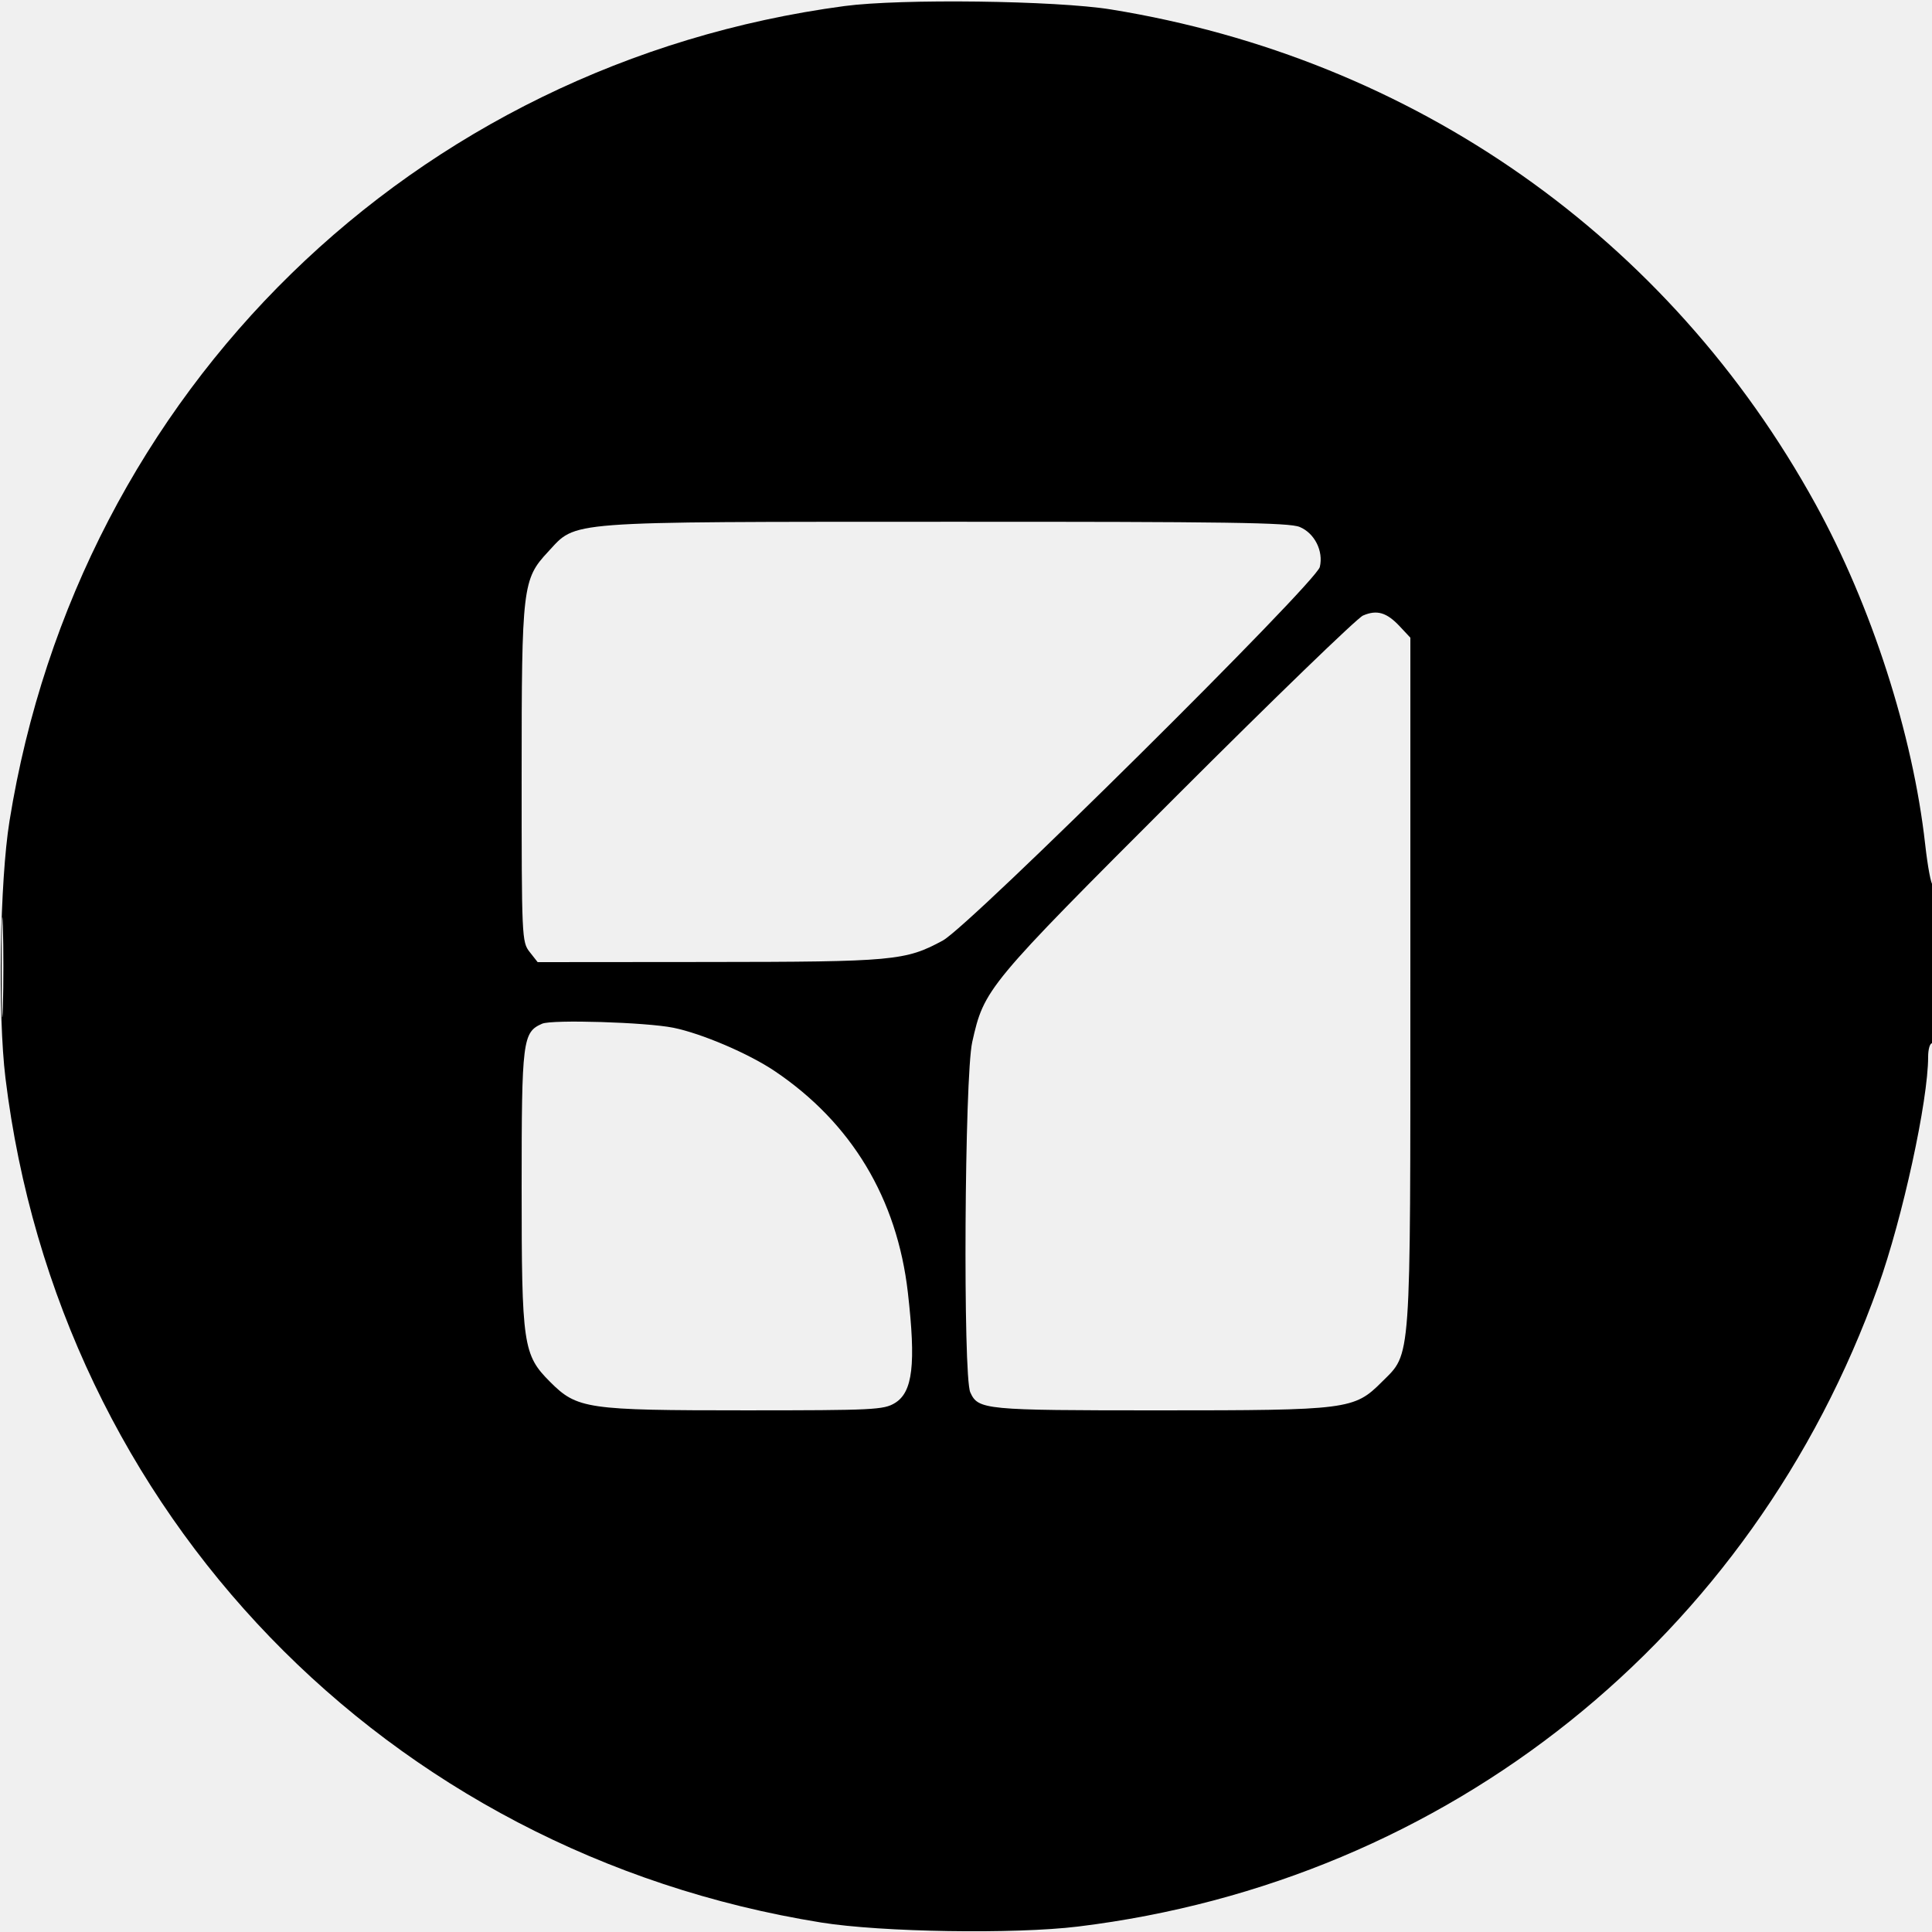
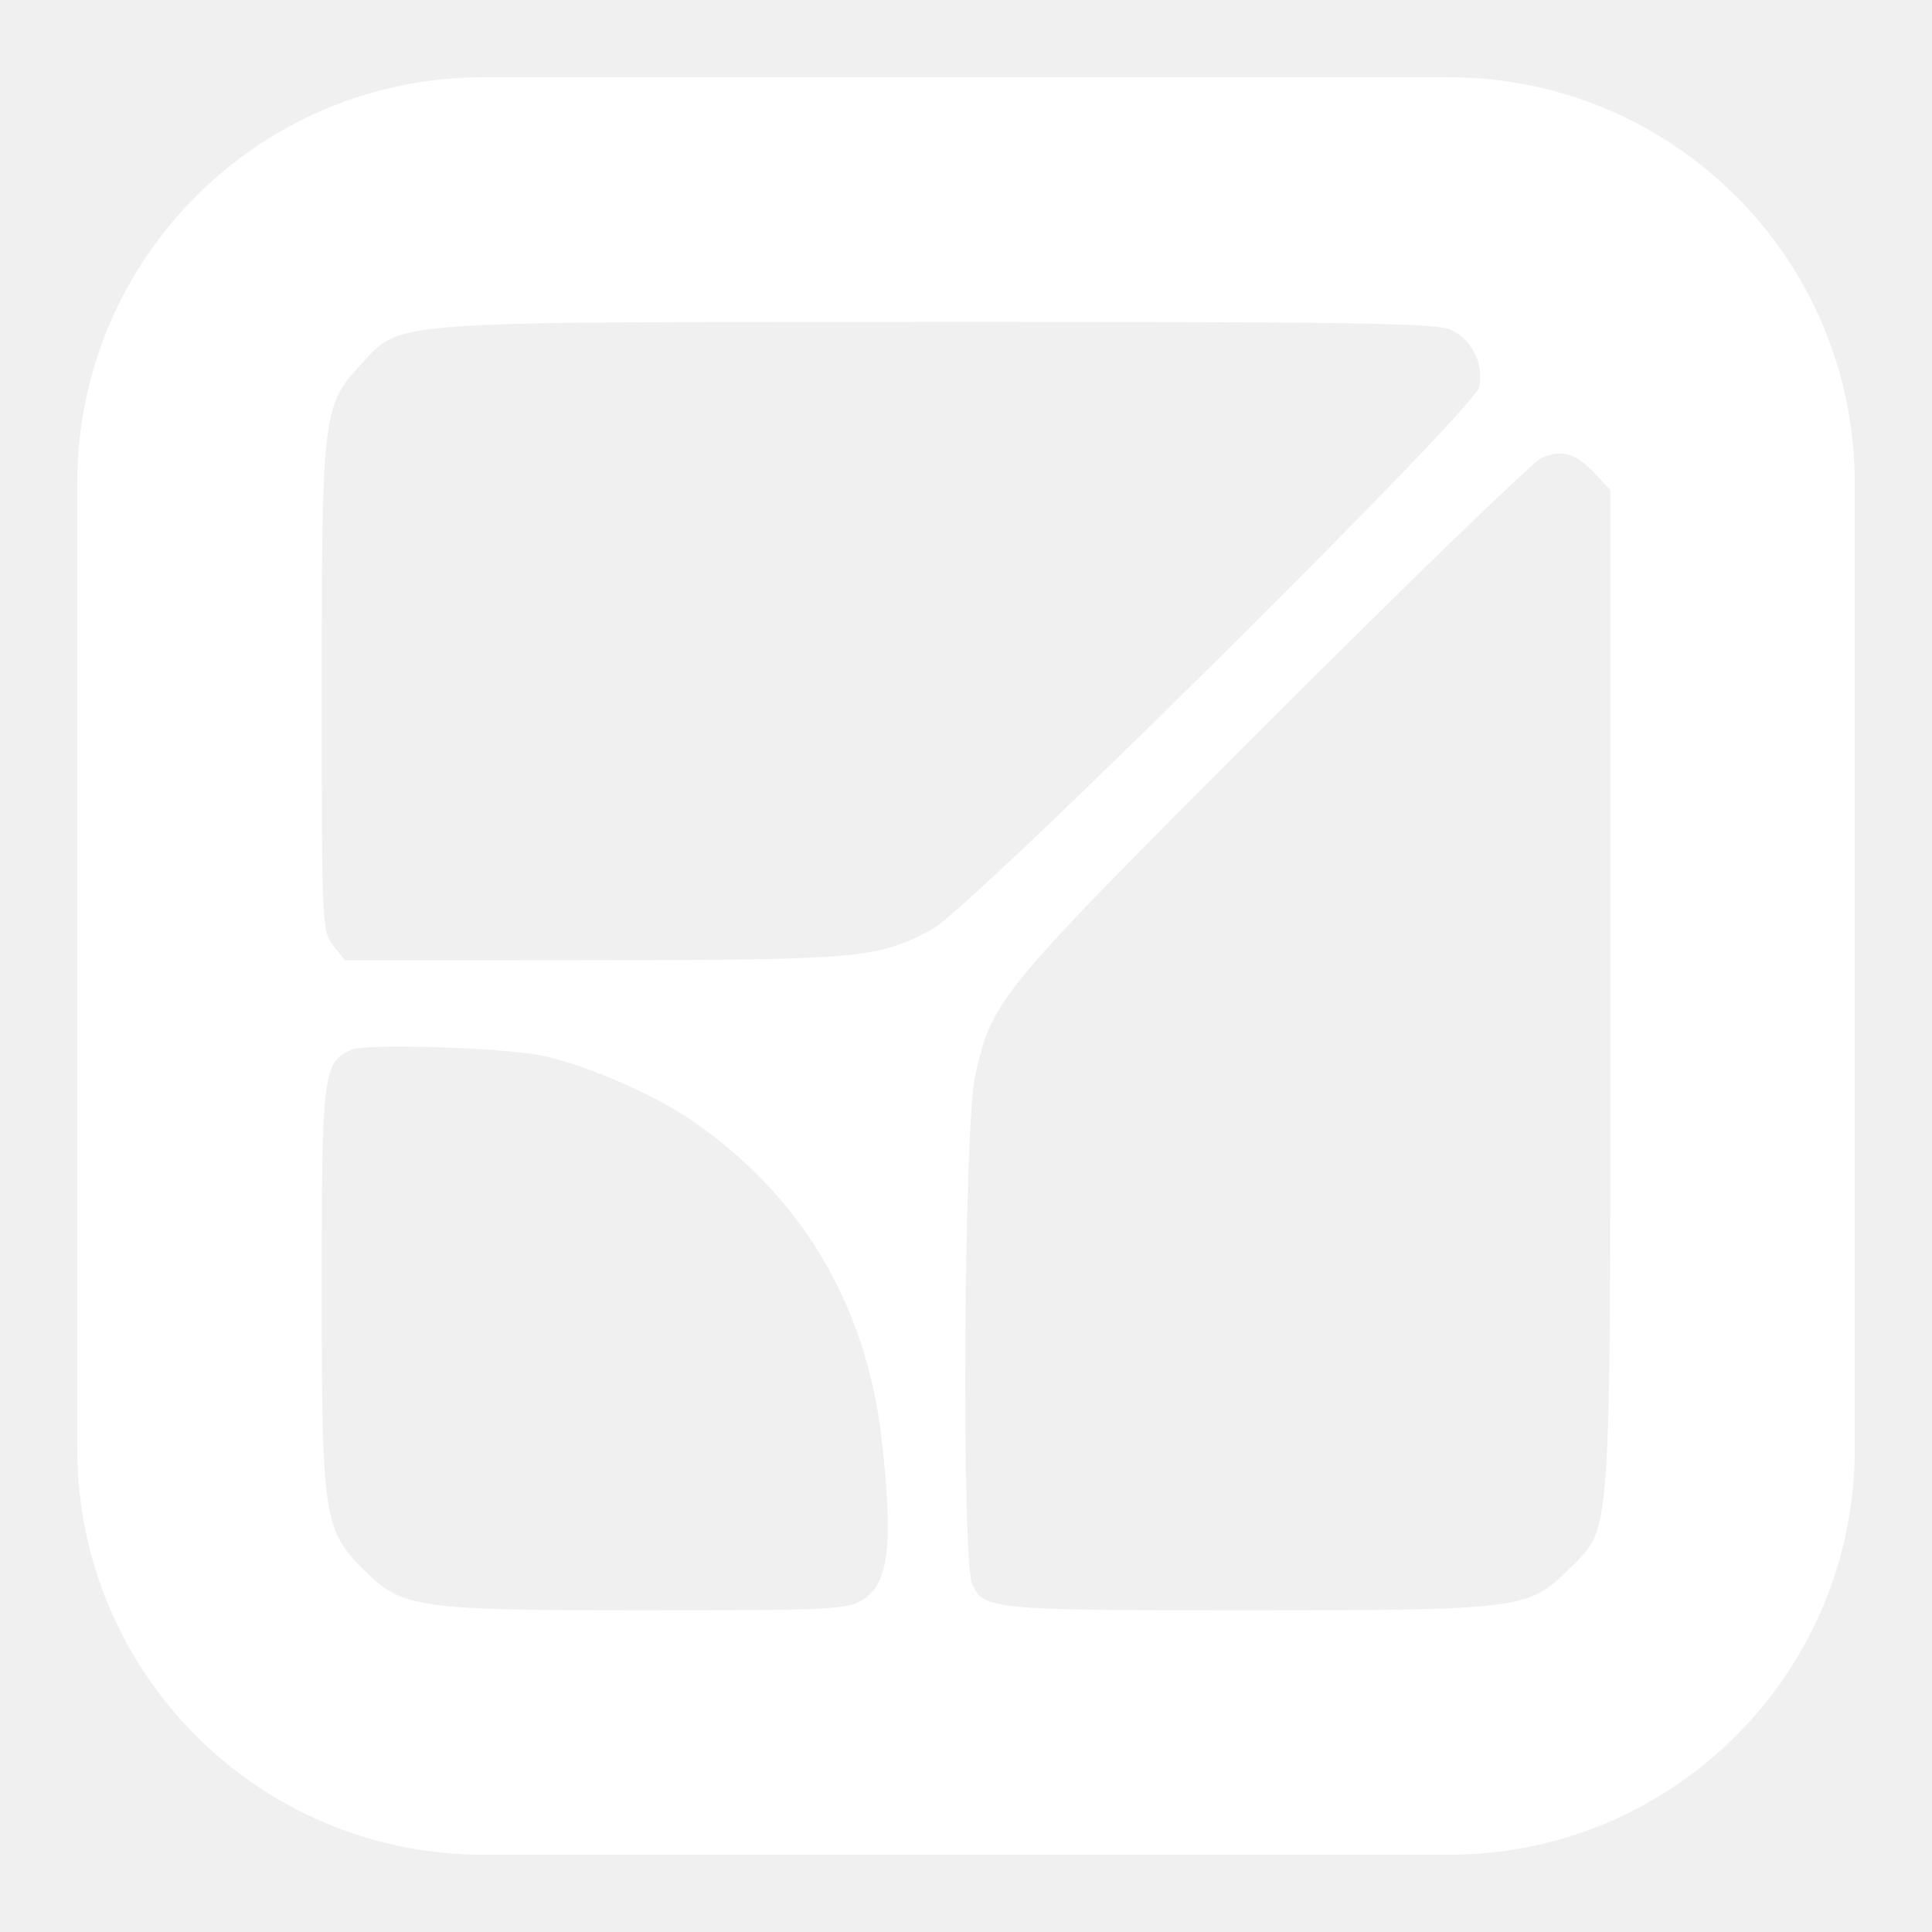
- <svg xmlns="http://www.w3.org/2000/svg" viewBox="0 0 500 500" version="1.1" width="500" height="500">
-   <path d="M 218.564 1.565 C 107.025 16.459, 20.368 101.041, 2.456 212.5 C -0.054 228.116, -0.594 262.57, 1.413 279 C 15.176 391.65, 99.993 479.464, 212.5 497.544 C 228.116 500.054, 262.57 500.594, 279 498.587 C 374.769 486.887, 453.554 423.859, 486.056 332.943 C 492.382 315.246, 499 284.86, 499 273.507 C 499 271.578, 499.45 270, 500 270 C 500.634 270, 501 262.5, 501 249.5 C 501 238.225, 500.641 229, 500.202 229 C 499.764 229, 498.877 224.275, 498.232 218.501 C 495.05 190.029, 484.346 156.807, 469.877 130.5 C 431.912 61.47, 365.943 15.149, 287.5 2.443 C 273.282 0.14, 233.071 -0.372, 218.564 1.565 M 336.36 136.377 C 340.221 137.99, 342.547 142.614, 341.568 146.731 C 340.595 150.821, 251.038 239.573, 244.04 243.382 C 234.369 248.646, 231.322 248.926, 183.323 248.964 L 139.145 249 137.073 246.365 C 135.048 243.792, 135 242.72, 135 200.547 C 135 151.84, 135.231 149.891, 141.837 142.809 C 149.376 134.727, 144.841 135.07, 244.782 135.033 C 317.543 135.006, 333.644 135.242, 336.36 136.377 M 362.25 162.094 L 365 165.032 365 253.834 C 365 354.162, 365.298 349.965, 357.632 357.632 C 350.457 364.806, 348.938 365, 299.866 365 C 254.675 365, 253.167 364.856, 251.11 360.343 C 249.188 356.125, 249.615 278.618, 251.609 269.697 C 254.697 255.881, 255.279 255.181, 304.527 205.945 C 329.528 180.95, 351.224 159.962, 352.741 159.304 C 356.339 157.743, 358.874 158.487, 362.25 162.094 M 0.423 250.5 C 0.424 262.05, 0.57 266.638, 0.747 260.696 C 0.924 254.753, 0.923 245.303, 0.745 239.696 C 0.567 234.088, 0.422 238.95, 0.423 250.5 M 174.265 265.98 C 181.586 267.463, 193.75 272.66, 200.454 277.169 C 220.367 290.563, 232.17 310.177, 234.954 334.5 C 237.074 353.031, 236.225 360.282, 231.604 363.1 C 228.712 364.863, 226.066 364.993, 192.932 364.996 C 151.838 365.001, 149.379 364.642, 142.368 357.632 C 135.364 350.627, 135 348.14, 135 307.269 C 135 269.177, 135.255 267.143, 140.302 264.936 C 142.879 263.809, 167.249 264.558, 174.265 265.98" stroke="none" fill="#000000" fill-rule="evenodd" data-fill-layer-id="trace-color" />
+ <svg xmlns="http://www.w3.org/2000/svg" viewBox="0 0 500 500" width="500" height="500">
+   <defs>
+     <mask id="icon-mask" maskUnits="userSpaceOnUse">
+       <rect width="500" height="500" fill="black" />
+       <rect x="20" y="20" width="460" height="460" rx="105" ry="105" fill="white" />
+       <g transform="translate(250 250) scale(1.45) translate(-250 -250)" fill="black">
+         <path d="M336.36 136.377           C340.221 137.99 342.547 142.614 341.568 146.731           C340.595 150.821 251.038 239.573 244.04 243.382           C234.369 248.646 231.322 248.926 183.323 248.964           L139.145 249           L137.073 246.365           C135.048 243.792 135 242.72 135 200.547           C135 151.84 135.231 149.891 141.837 142.809           C149.376 134.727 144.841 135.07 244.782 135.033           C317.543 135.006 333.644 135.242 336.36 136.377" />
+         <path d="M362.25 162.094           L365 165.032           L365 253.834           C365 354.162 365.298 349.965 357.632 357.632           C350.457 364.806 348.938 365 299.866 365           C254.675 365 253.167 364.856 251.11 360.343           C249.188 356.125 249.615 278.618 251.609 269.697           C254.697 255.881 255.279 255.181 304.527 205.945           C329.528 180.95 351.224 159.962 352.741 159.304           C356.339 157.743 358.874 158.487 362.25 162.094" />
+         <path d="M174.265 265.98           C181.586 267.463 193.75 272.66 200.454 277.169           C220.367 290.563 232.17 310.177 234.954 334.5           C237.074 353.031 236.225 360.282 231.604 363.1           C228.712 364.863 226.066 364.993 192.932 364.996           C151.838 365.001 149.379 364.642 142.368 357.632           C135.364 350.627 135 348.14 135 307.269           C135 269.177 135.255 267.143 140.302 264.936           C142.879 263.809 167.249 264.558 174.265 265.98" />
+       </g>
+     </mask>
+   </defs>
+   <rect width="500" height="500" fill="#ffffff" mask="url(#icon-mask)" />
</svg>
